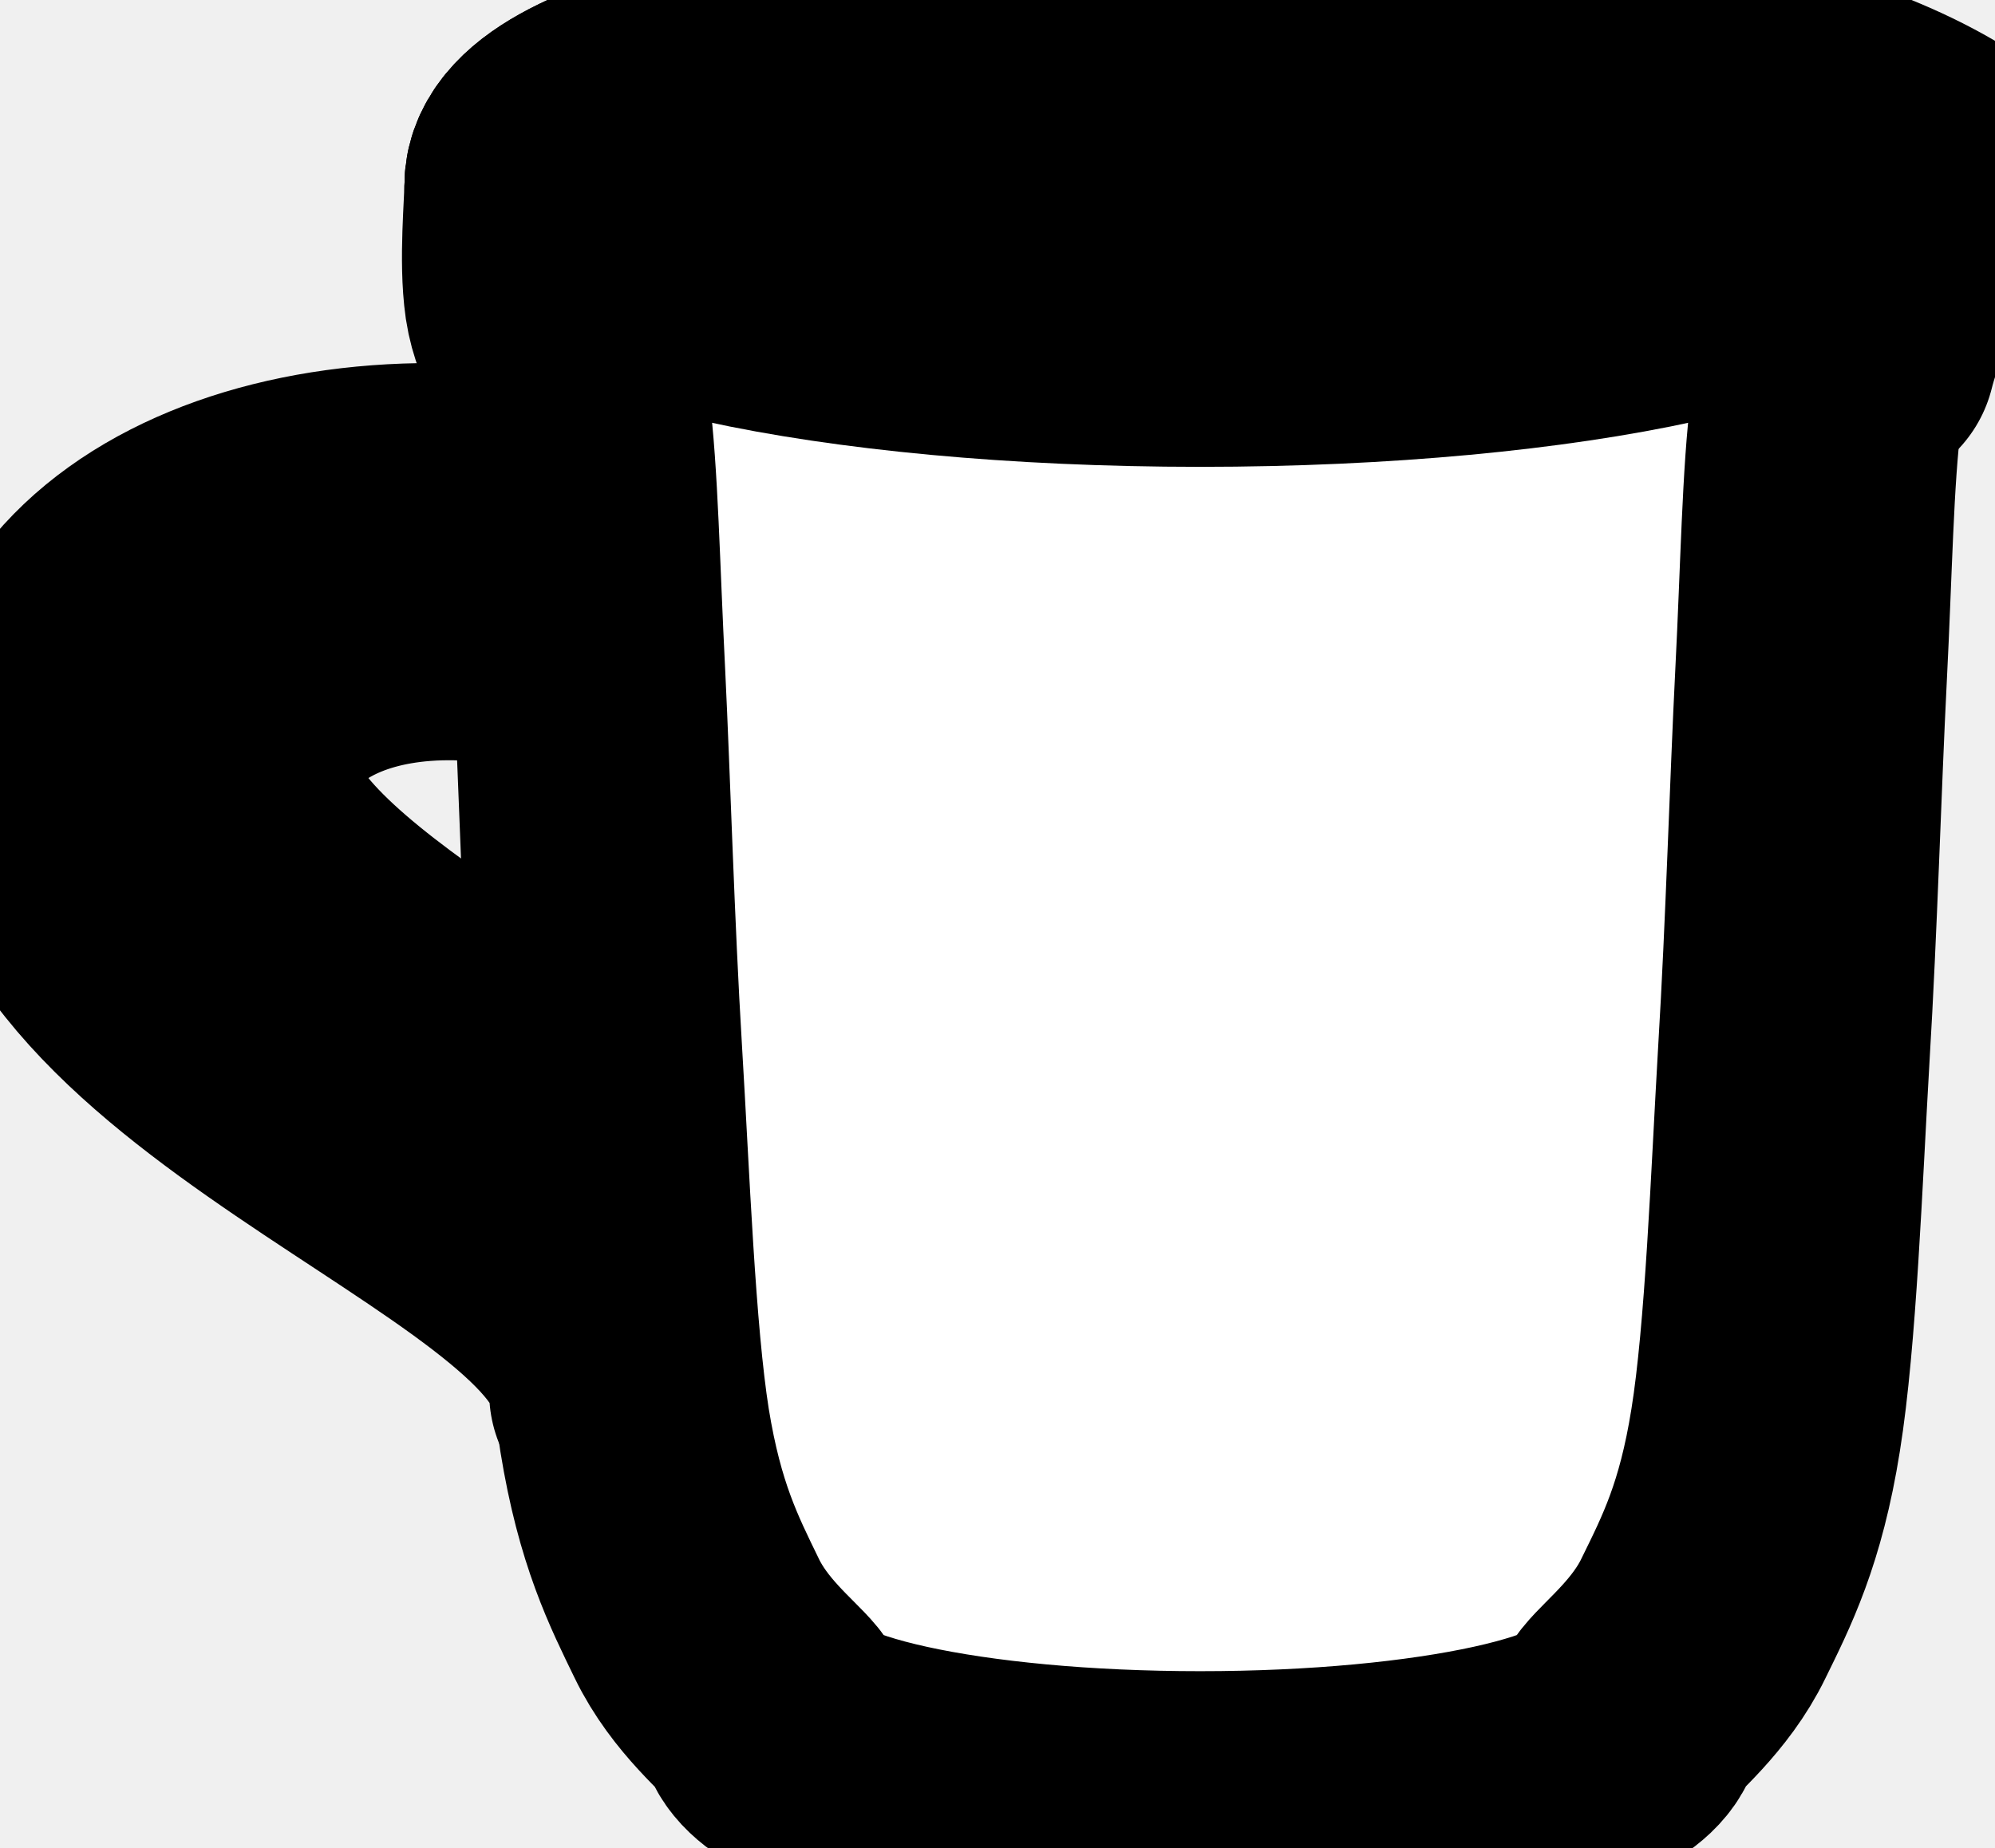
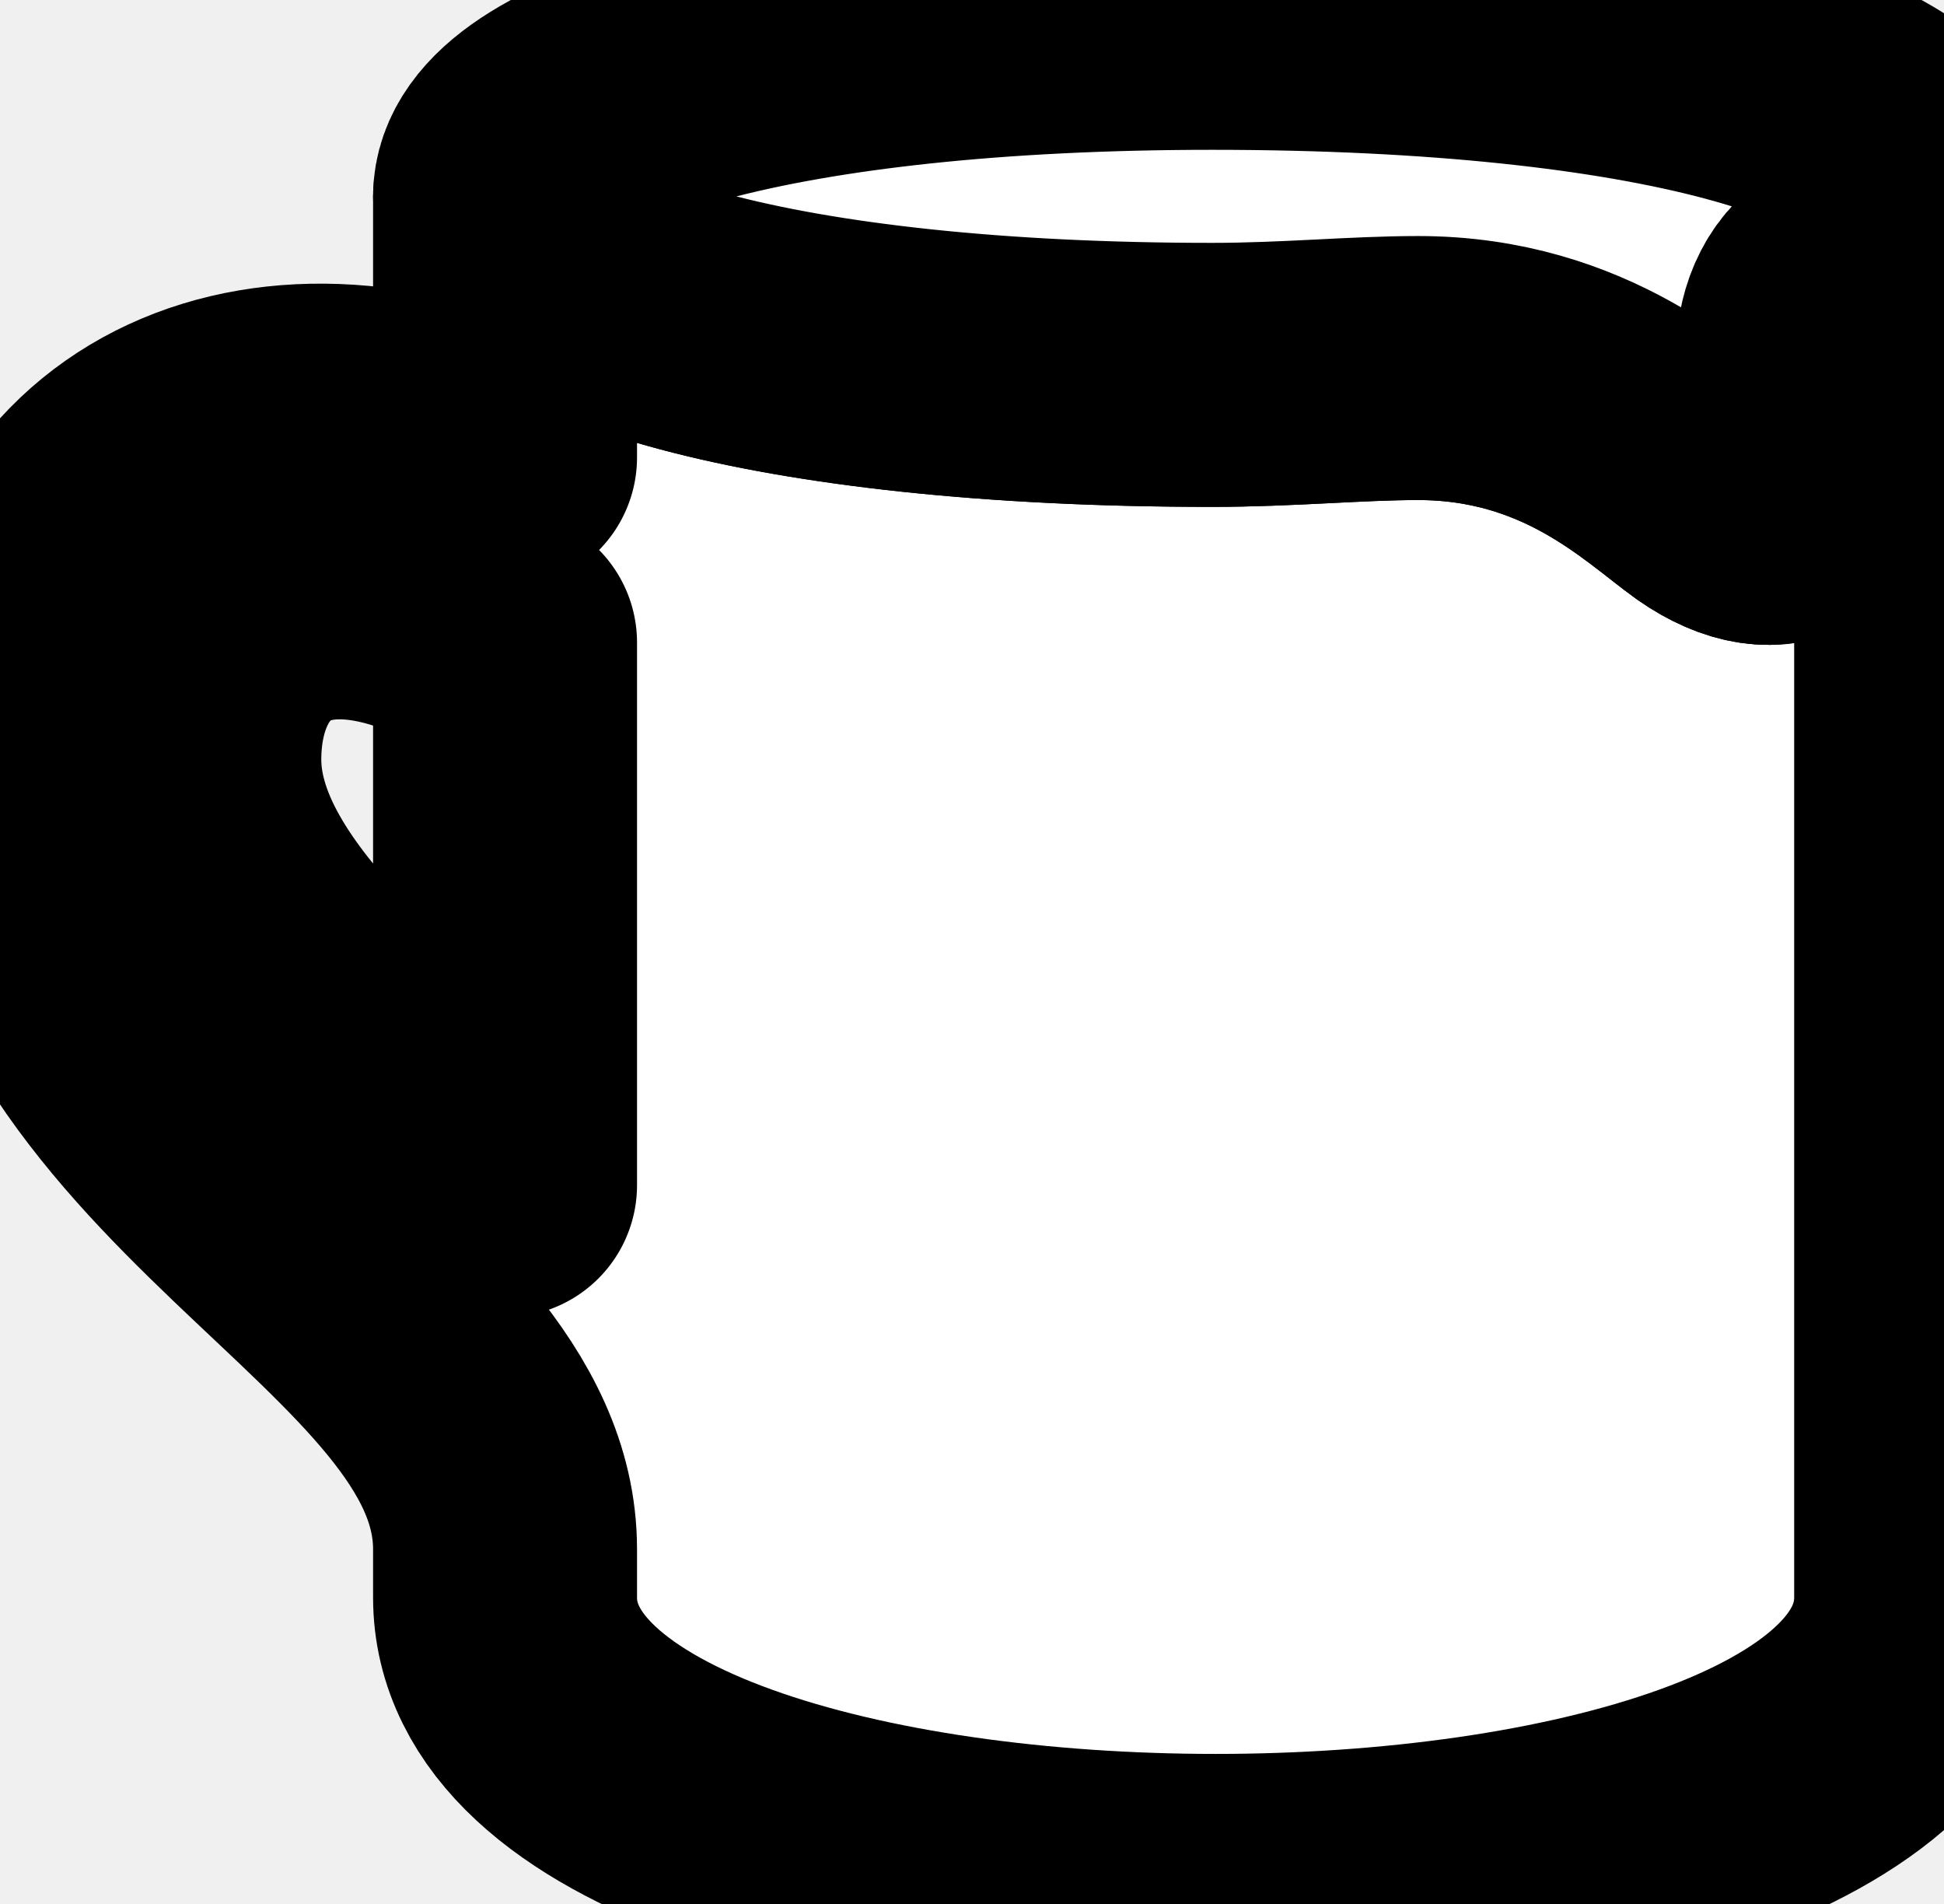
- <svg xmlns="http://www.w3.org/2000/svg" viewBox="0 0 7.341 6.800" data-axis="4.416" fill="#fff" stroke="currentColor" stroke-width="1" stroke-linejoin="round" stroke-linecap="round">
-   <path class="f" fill-rule="evenodd" d="M2.300 1.933C1.199 1.636 0.150 2.045 0.167 2.839C0.204 3.908 2.300 4.444 2.300 5.124L2.946 5.124L2.946 1.933ZM2.300 4.291L2.300 2.418C1.376 2.096 0.825 2.482 0.825 2.855C0.825 3.413 2.300 4.010 2.300 4.291Z" vector-effect="non-scaling-stroke" />
-   <path class="f" d="M5.752 0.241C6.601 0.284 7.052 0.545 7.191 0.649C7.052 0.892 6.914 1.031 6.844 1.308L5.873 1.308Z" vector-effect="non-scaling-stroke" />
-   <path class="f" d="M2.842 6.304C2.842 6.495 3.547 6.650 4.416 6.650C5.286 6.650 5.991 6.495 5.991 6.304C6.037 6.246 6.184 6.130 6.268 5.956C6.353 5.783 6.442 5.609 6.497 5.263C6.553 4.916 6.574 4.338 6.601 3.875C6.629 3.413 6.644 2.881 6.664 2.488C6.684 2.095 6.689 1.748 6.719 1.517C6.749 1.285 6.823 1.239 6.844 1.100C6.865 0.962 6.844 0.754 6.844 0.684C6.844 0.389 5.757 0.150 4.416 0.150C3.075 0.150 1.988 0.389 1.988 0.684C1.988 0.754 1.968 0.962 1.988 1.100C2.009 1.239 2.083 1.285 2.113 1.517C2.143 1.748 2.149 2.095 2.169 2.488C2.188 2.881 2.203 3.413 2.231 3.875C2.259 4.338 2.280 4.916 2.335 5.263C2.391 5.609 2.480 5.783 2.564 5.956C2.648 6.130 2.795 6.246 2.842 6.304Z" vector-effect="non-scaling-stroke" />
-   <path class="i" d="M1.988 0.684C1.988 0.979 3.075 1.218 4.416 1.218C5.757 1.218 6.844 0.979 6.844 0.684C6.844 0.389 5.757 0.150 4.416 0.150C3.075 0.150 1.988 0.389 1.988 0.684Z" vector-effect="non-scaling-stroke" />
-   <path fill="none" d="M2.328 0.712C2.328 0.966 3.263 1.171 4.416 1.171C5.570 1.171 6.504 0.966 6.504 0.712C6.504 0.458 5.570 0.253 4.416 0.253C3.263 0.253 2.328 0.458 2.328 0.712Z" vector-effect="non-scaling-stroke" />
+ <svg xmlns="http://www.w3.org/2000/svg" viewBox="0 0 7.365 7.210" data-axis="4.606" data-floor="6.232" data-x="79.970" fill="#fff" stroke="currentColor" stroke-width="1" stroke-linejoin="round" stroke-linecap="round">
+   <g transform="scale(0.112423)">
+     <path class="f" d="M47.79 12.40C45.71 12.40 43.40 12.63 40.85 12.63C26.05 12.63 17.02 9.86 17.02 6.62L17.02 15.41C8.70 11.71 0.37 15.41 0.60 25.36C0.83 39.01 17.02 43.40 17.02 52.20L17.02 53.82C17.02 66.78 64.91 66.78 64.91 53.82L64.91 6.62C64.91 8.00 63.52 8.70 62.36 9.39C60.28 10.55 60.98 13.09 61.21 14.94C61.44 16.80 60.05 18.18 57.74 16.57C56.12 15.41 53.11 12.40 47.79 12.40ZM17.02 39.93C14.71 36.69 6.38 31.61 6.38 25.59C6.38 20.96 10.08 17.49 17.02 21.65L17.02 39.93Z" fill-rule="evenodd" vector-effect="non-scaling-stroke" />
+     <path class="i" d="M17.02 6.62C17.02 3.38 26.05 0.60 40.85 0.60C56.12 0.60 64.91 3.38 64.91 6.62C64.91 8.00 63.52 8.70 62.36 9.39C60.28 10.55 60.98 13.09 61.21 14.94C61.44 16.80 60.05 18.18 57.74 16.57C56.12 15.41 53.11 12.40 47.79 12.40C45.71 12.40 43.40 12.63 40.85 12.63C26.05 12.63 17.02 9.86 17.02 6.62Z" vector-effect="non-scaling-stroke" />
+   </g>
</svg>
